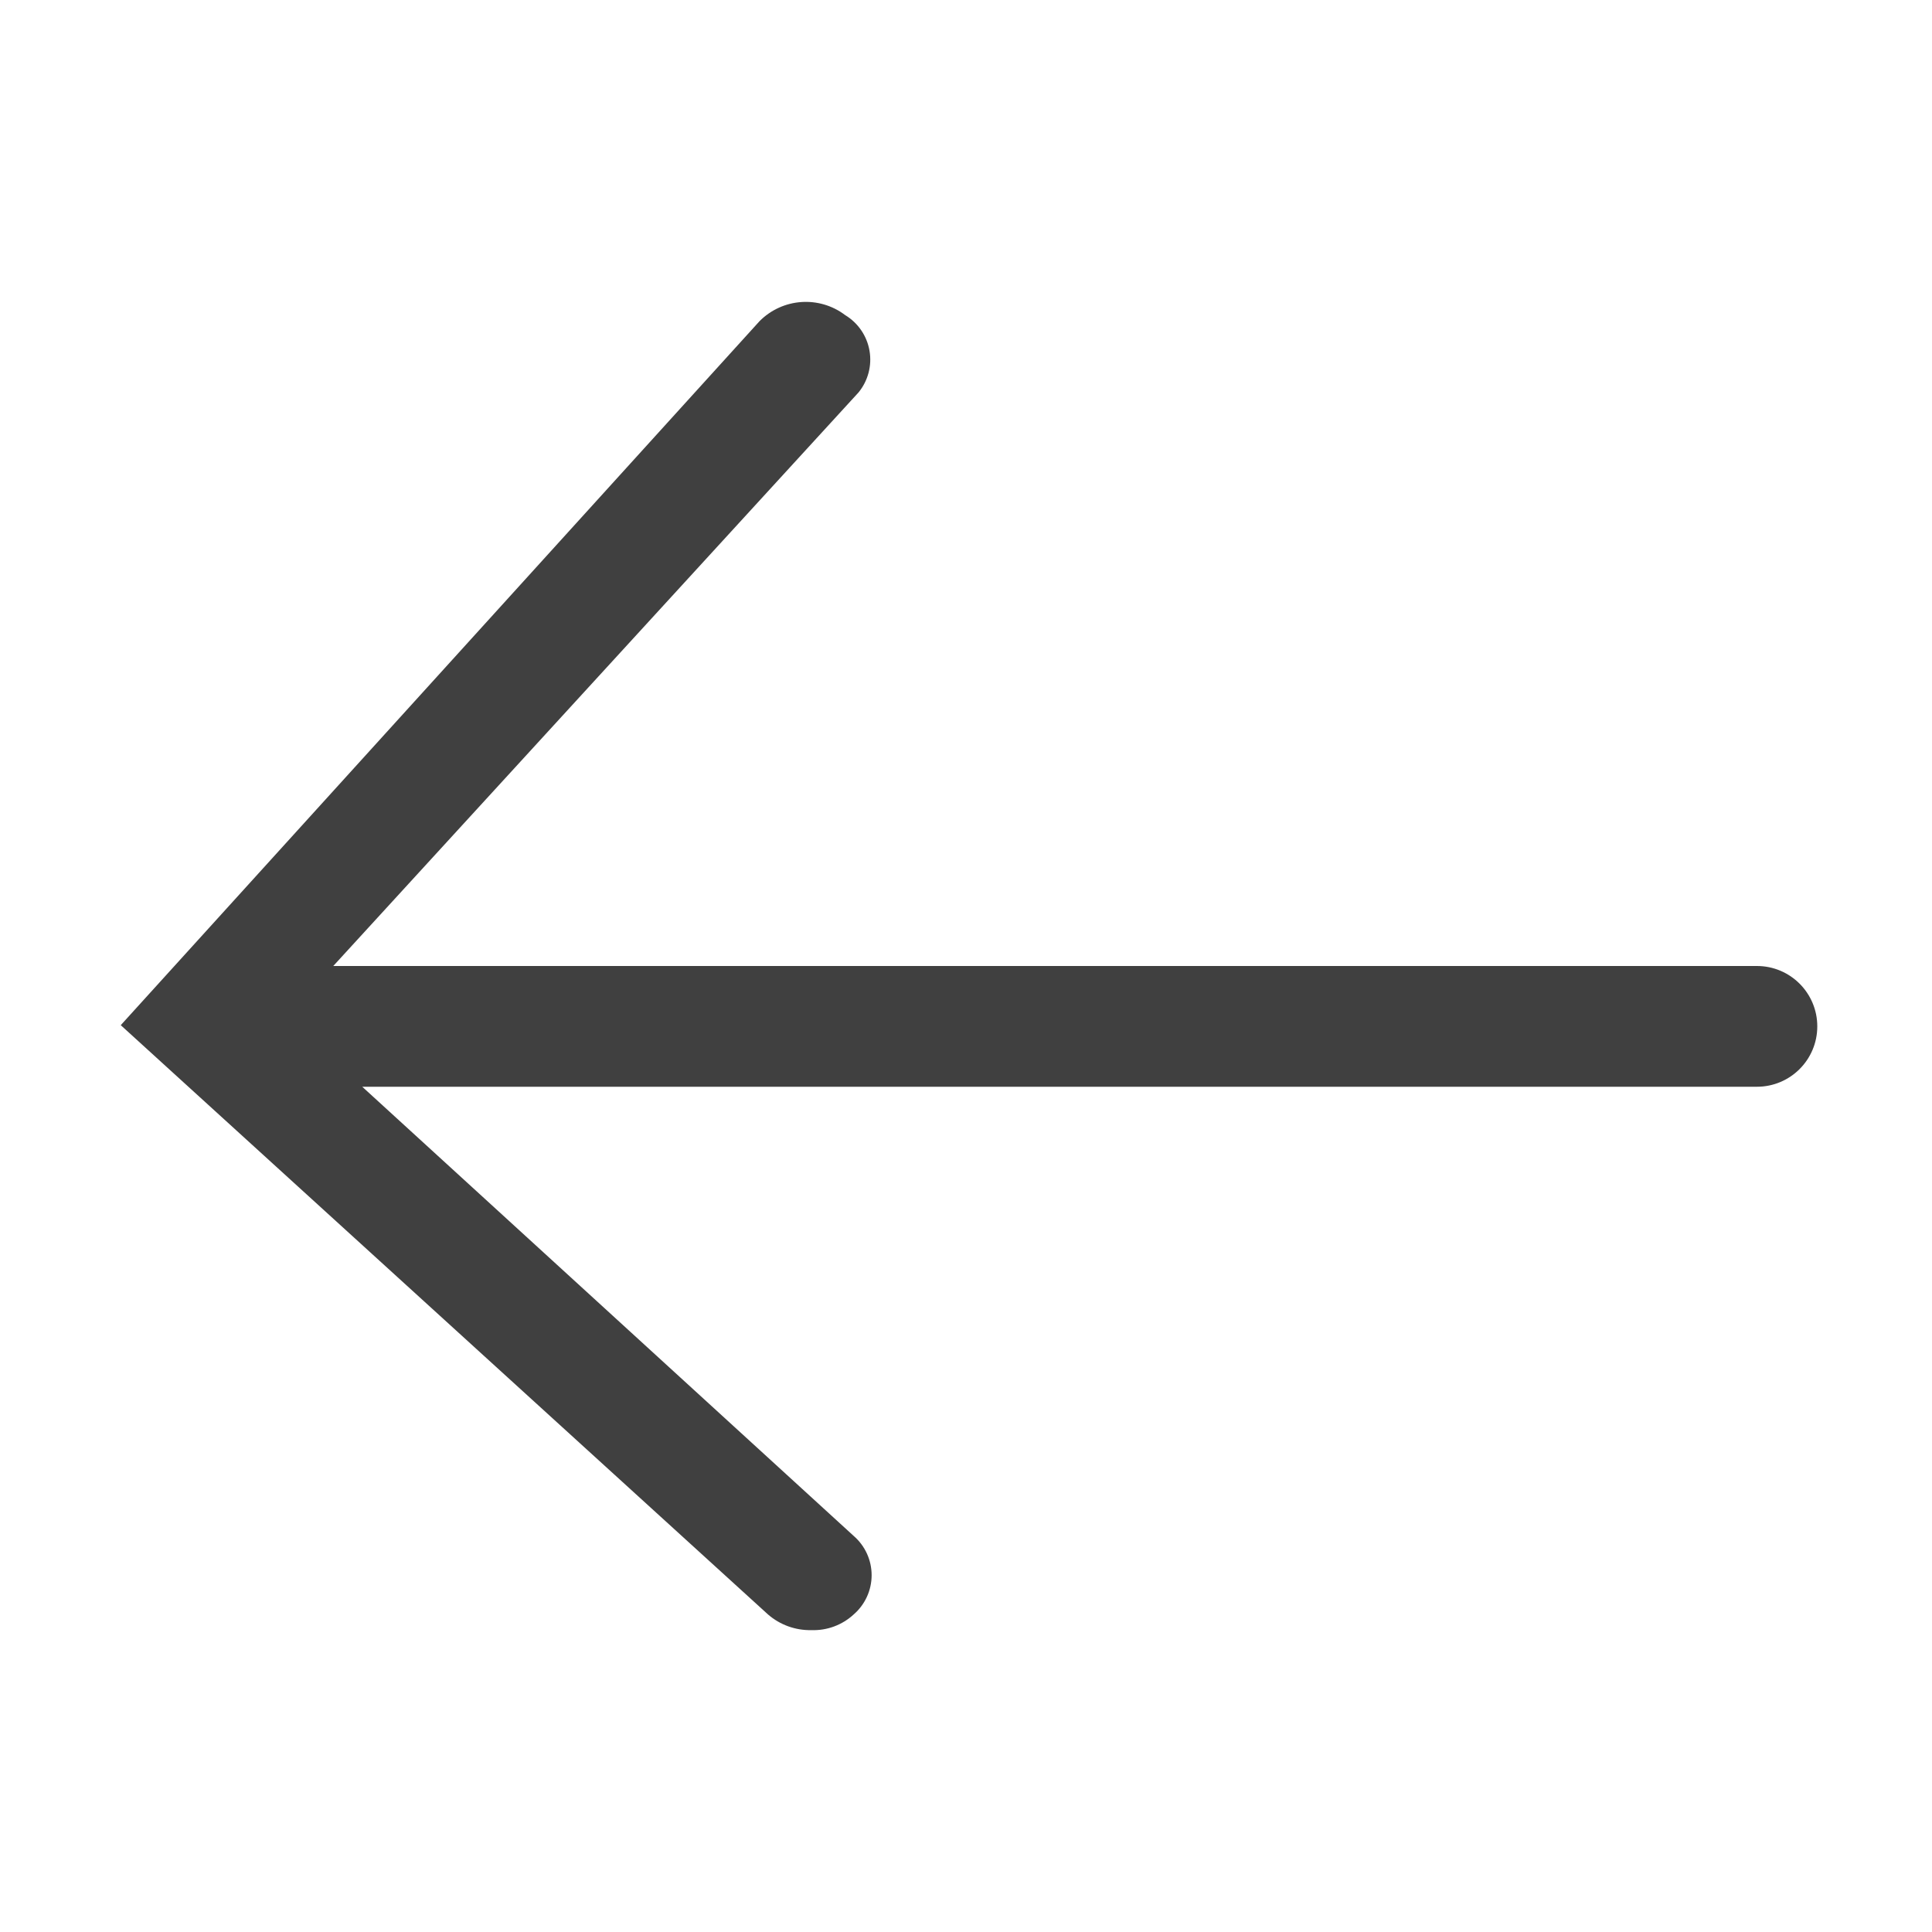
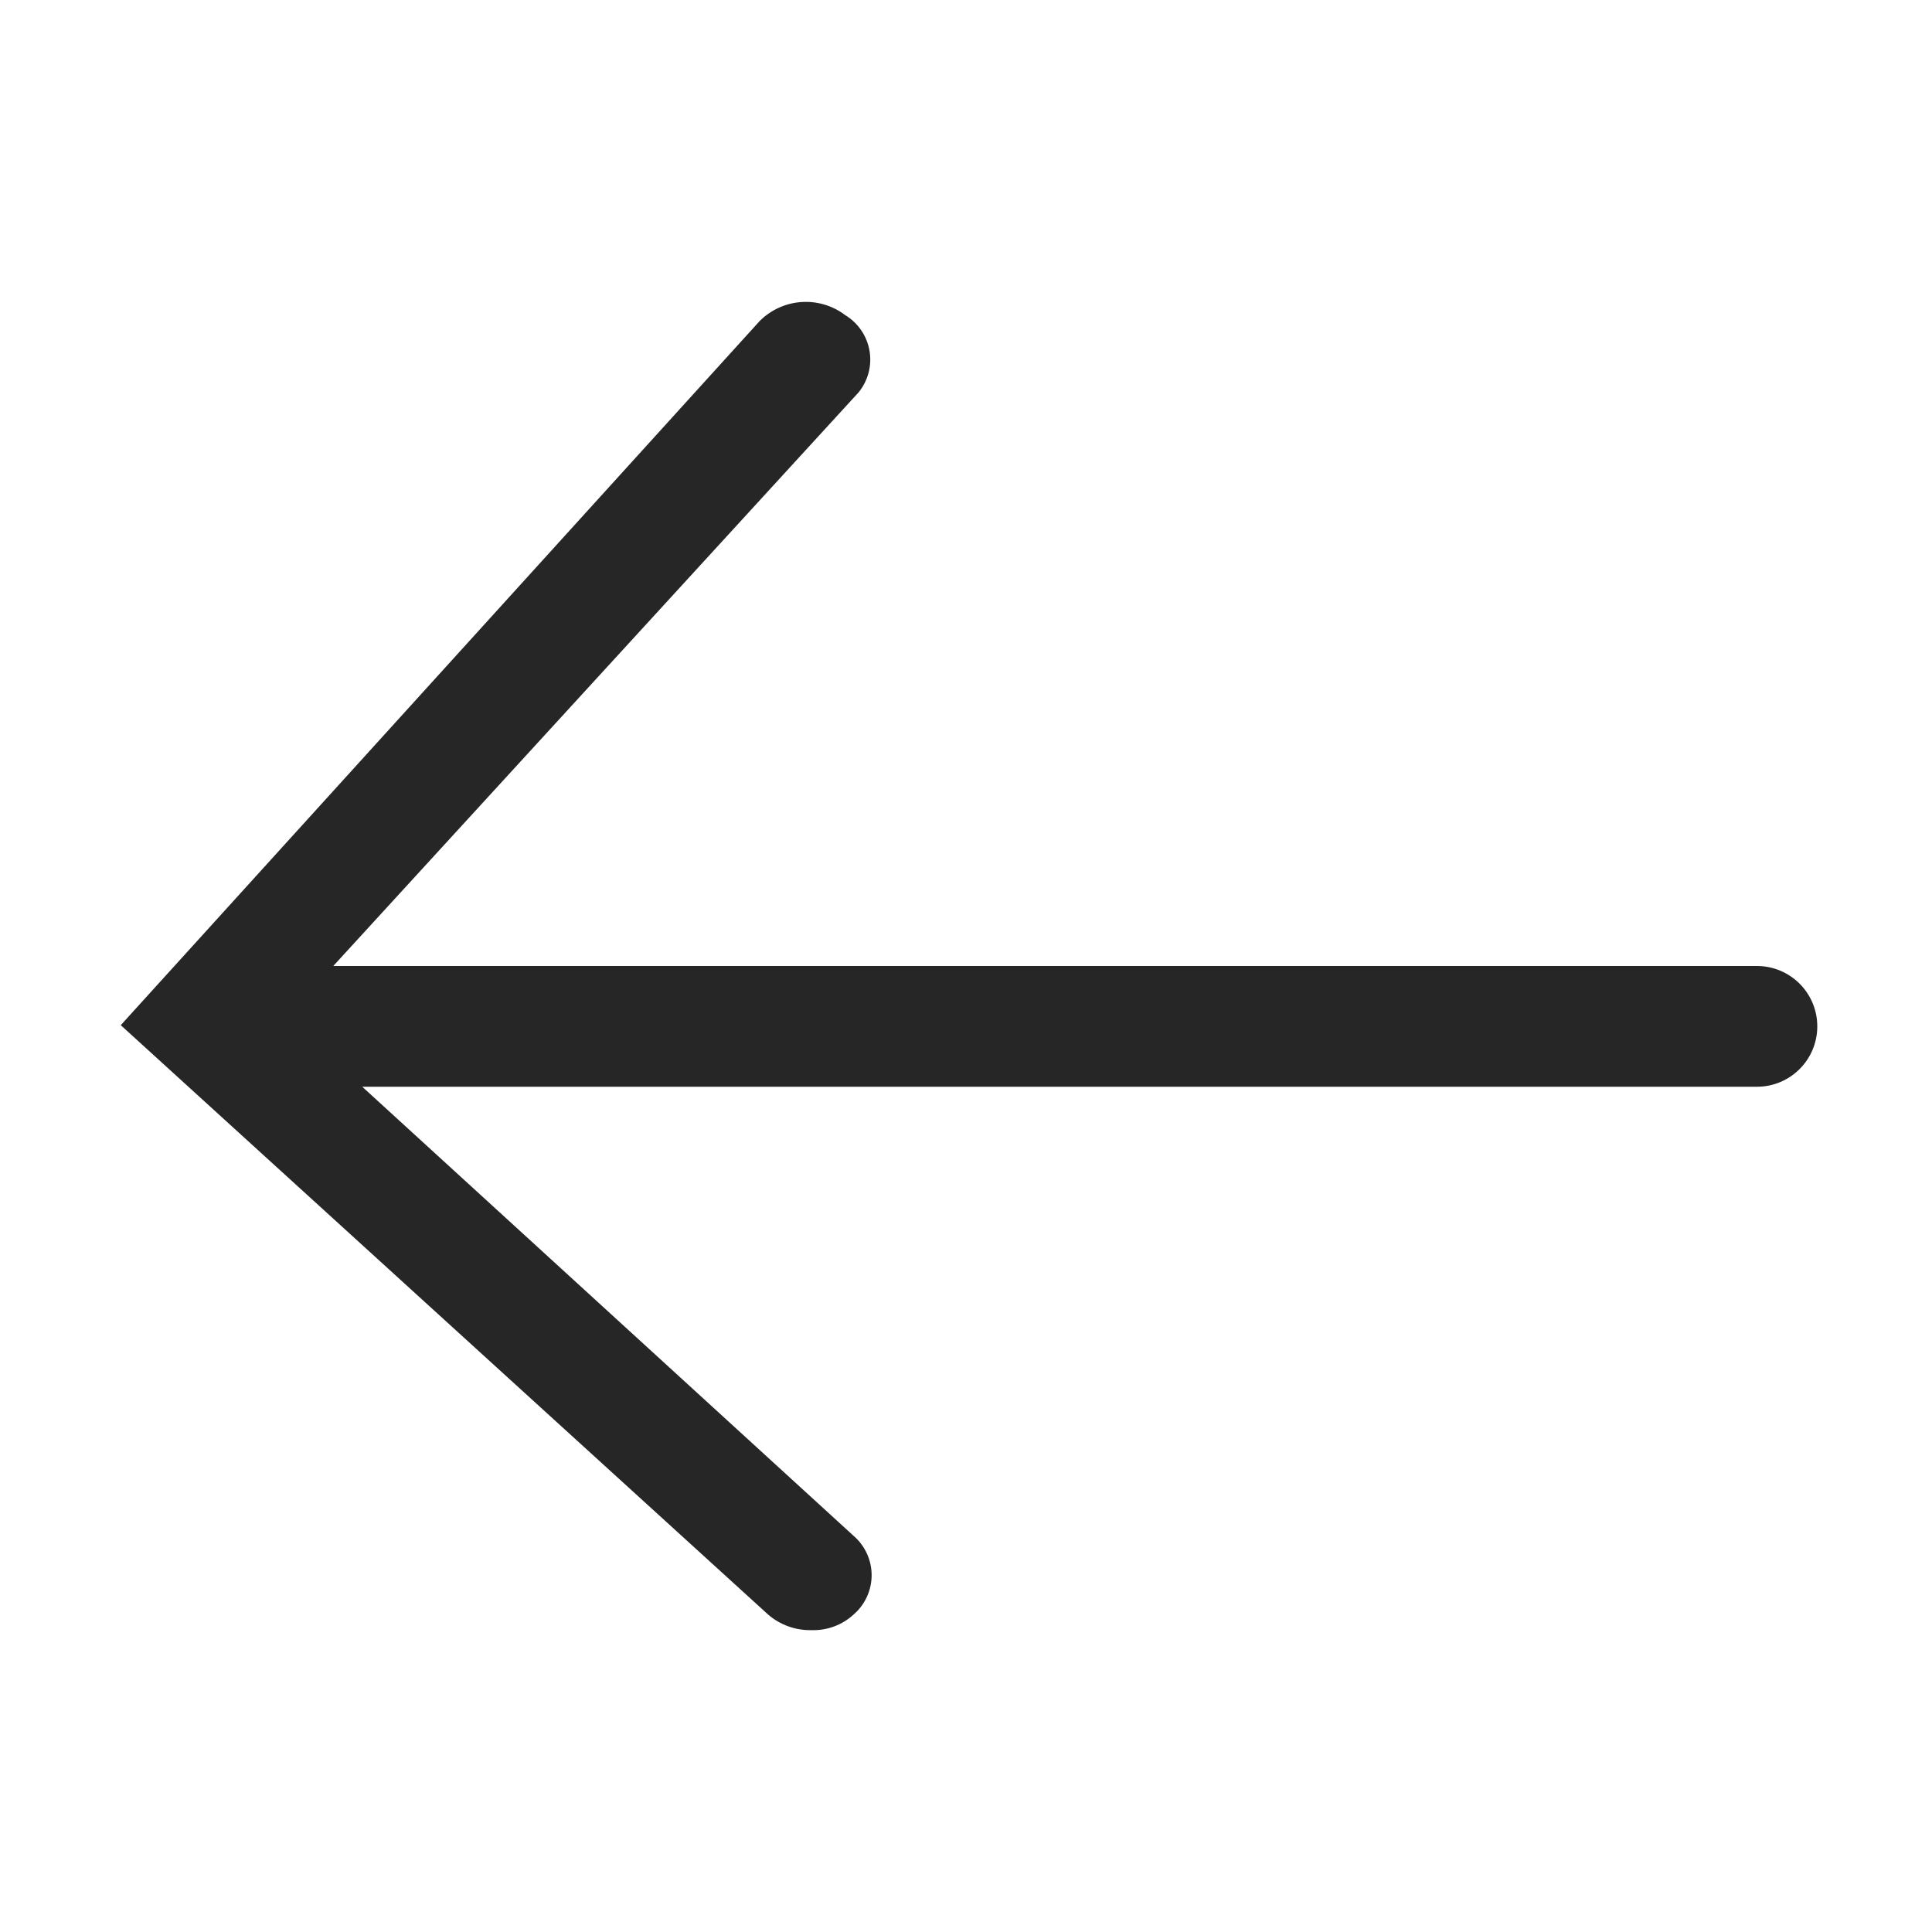
<svg xmlns="http://www.w3.org/2000/svg" id="图层_1" data-name="图层 1" viewBox="0 0 16 16">
  <defs>
-     <style>.cls-1{fill:#404040;}</style>
+     <style>.cls-1{opacity:0.85;}</style>
  </defs>
  <path class="cls-1" d="M14.55,8H2.76L7.11,3.25A.43.43,0,0,0,7,2.61a.54.54,0,0,0-.71.05L1,8.49l5.36,4.88a.53.53,0,0,0,.36.13.49.49,0,0,0,.35-.13.43.43,0,0,0,0-.65L3,9H14.55a.5.5,0,0,0,0-1Z" />
</svg>
